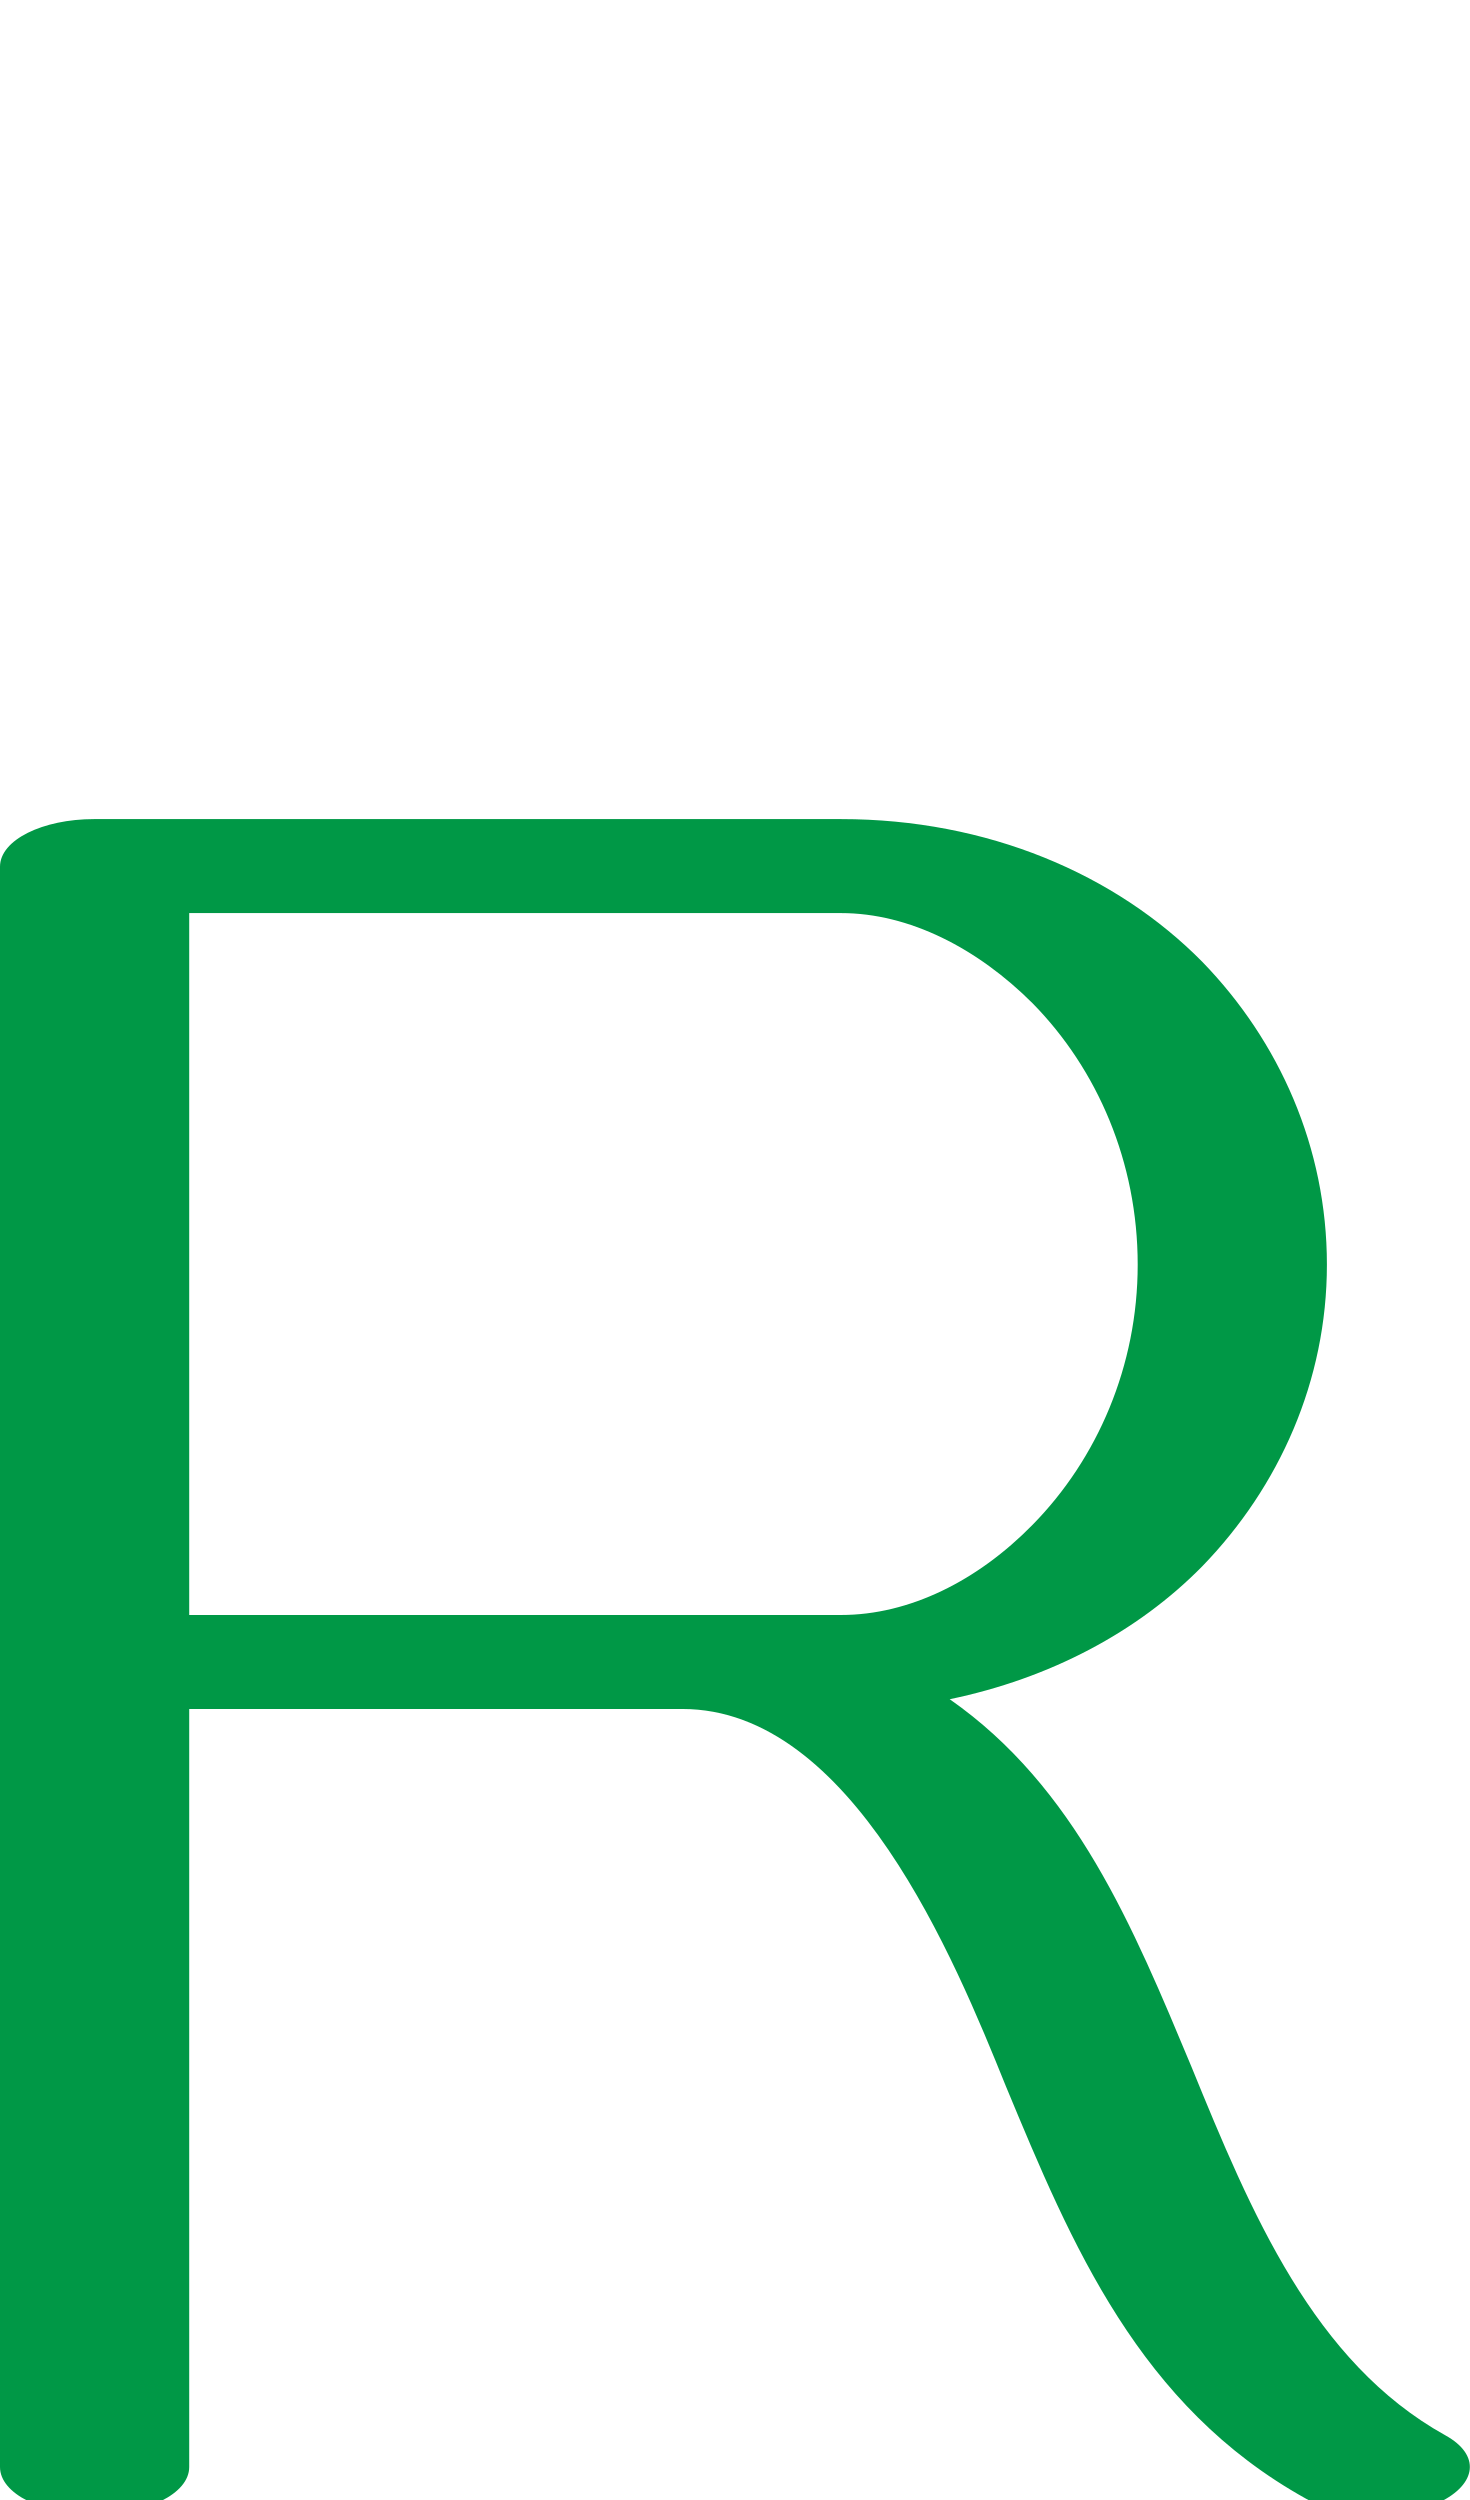
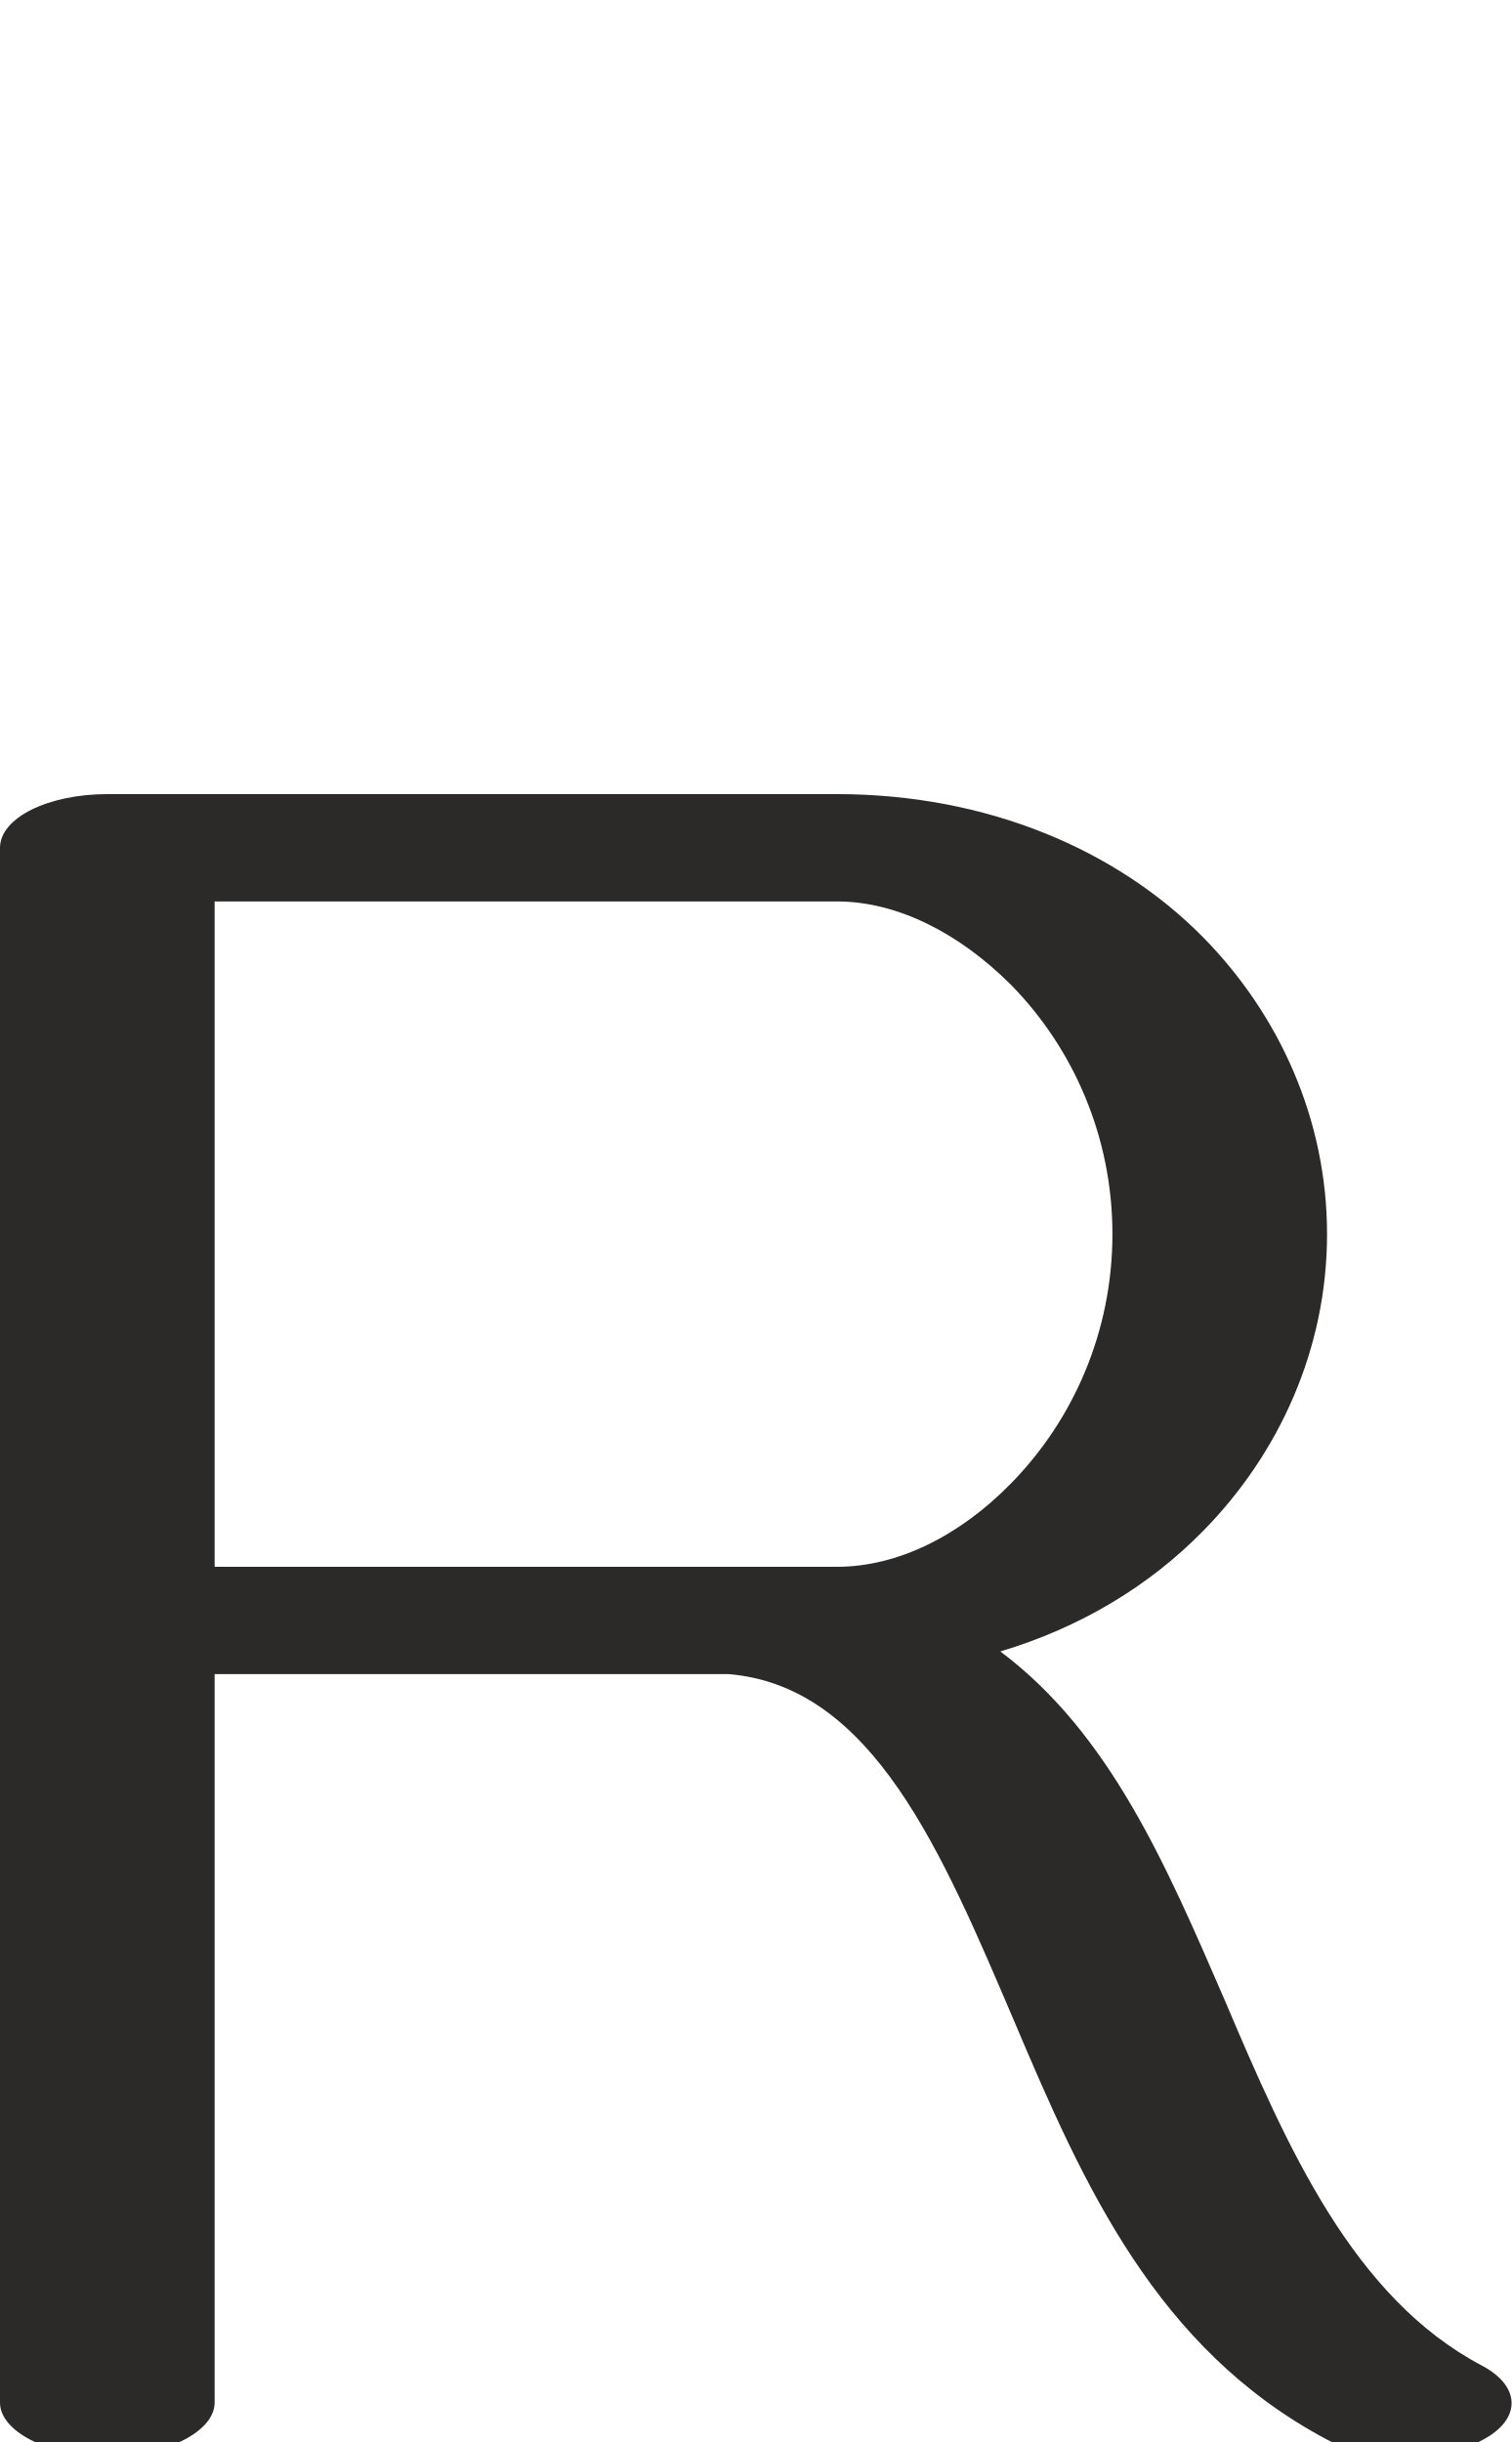
- <svg xmlns="http://www.w3.org/2000/svg" xml:space="preserve" width="1204px" height="2048px" version="1.1" style="shape-rendering:geometricPrecision; text-rendering:geometricPrecision; image-rendering:optimizeQuality; fill-rule:evenodd; clip-rule:evenodd" viewBox="0 0 1204 2048">
+ <svg xmlns="http://www.w3.org/2000/svg" xml:space="preserve" width="1268px" height="2048px" version="1.1" style="shape-rendering:geometricPrecision; text-rendering:geometricPrecision; image-rendering:optimizeQuality; fill-rule:evenodd; clip-rule:evenodd" viewBox="0 0 1268 2048">
  <defs>
    <style type="text/css">
   
-     .fil0 {fill:#009846;fill-rule:nonzero}
+     .fil0 {fill:#2B2A29;fill-rule:nonzero}
   
  </style>
  </defs>
  <g id="Layer_x0020_1">
-     <path class="fil0" d="M77 671l612 0c120,0 225,45 296,117 63,65 102,152 102,248 0,95 -39,182 -102,247 -53,54 -125,92 -207,109 103,72 150,186 198,301 49,120 100,242 208,302 29,16 26,40 -5,55 -32,14 -81,13 -109,-3 -137,-76 -192,-208 -246,-338 -42,-104 -126,-309 -265,-309l-404 0 0 621c0,22 -35,39 -78,39 -42,0 -77,-17 -77,-39l0 -1311c0,-22 35,-39 77,-39zm78 652l534 0c56,0 112,-28 157,-74 53,-54 86,-130 86,-213 0,-84 -33,-160 -86,-214 -45,-45 -101,-74 -157,-74l-534 0 0 575z" />
+     <path class="fil0" d="M180 2015c0,24 -40,45 -90,45 -50,0 -90,-21 -90,-45 0,-436 0,-869 0,-1304 0,-25 40,-45 90,-45 198,0 409,0 612,0 125,0 234,46 307,120 64,65 104,153 104,249 0,96 -40,184 -104,249 -45,46 -103,81 -170,101 92,69 139,179 188,292 53,125 108,250 216,307 34,18 33,47 -3,64 -37,17 -93,16 -127,-2 -143,-76 -204,-213 -262,-350 -61,-143 -119,-282 -240,-292l-431 0 0 611zm0 -1259l0 558 522 0c51,0 103,-26 146,-70 52,-53 85,-127 85,-209 0,-82 -33,-156 -85,-209 -43,-43 -95,-70 -146,-70l-522 0z" />
  </g>
</svg>
